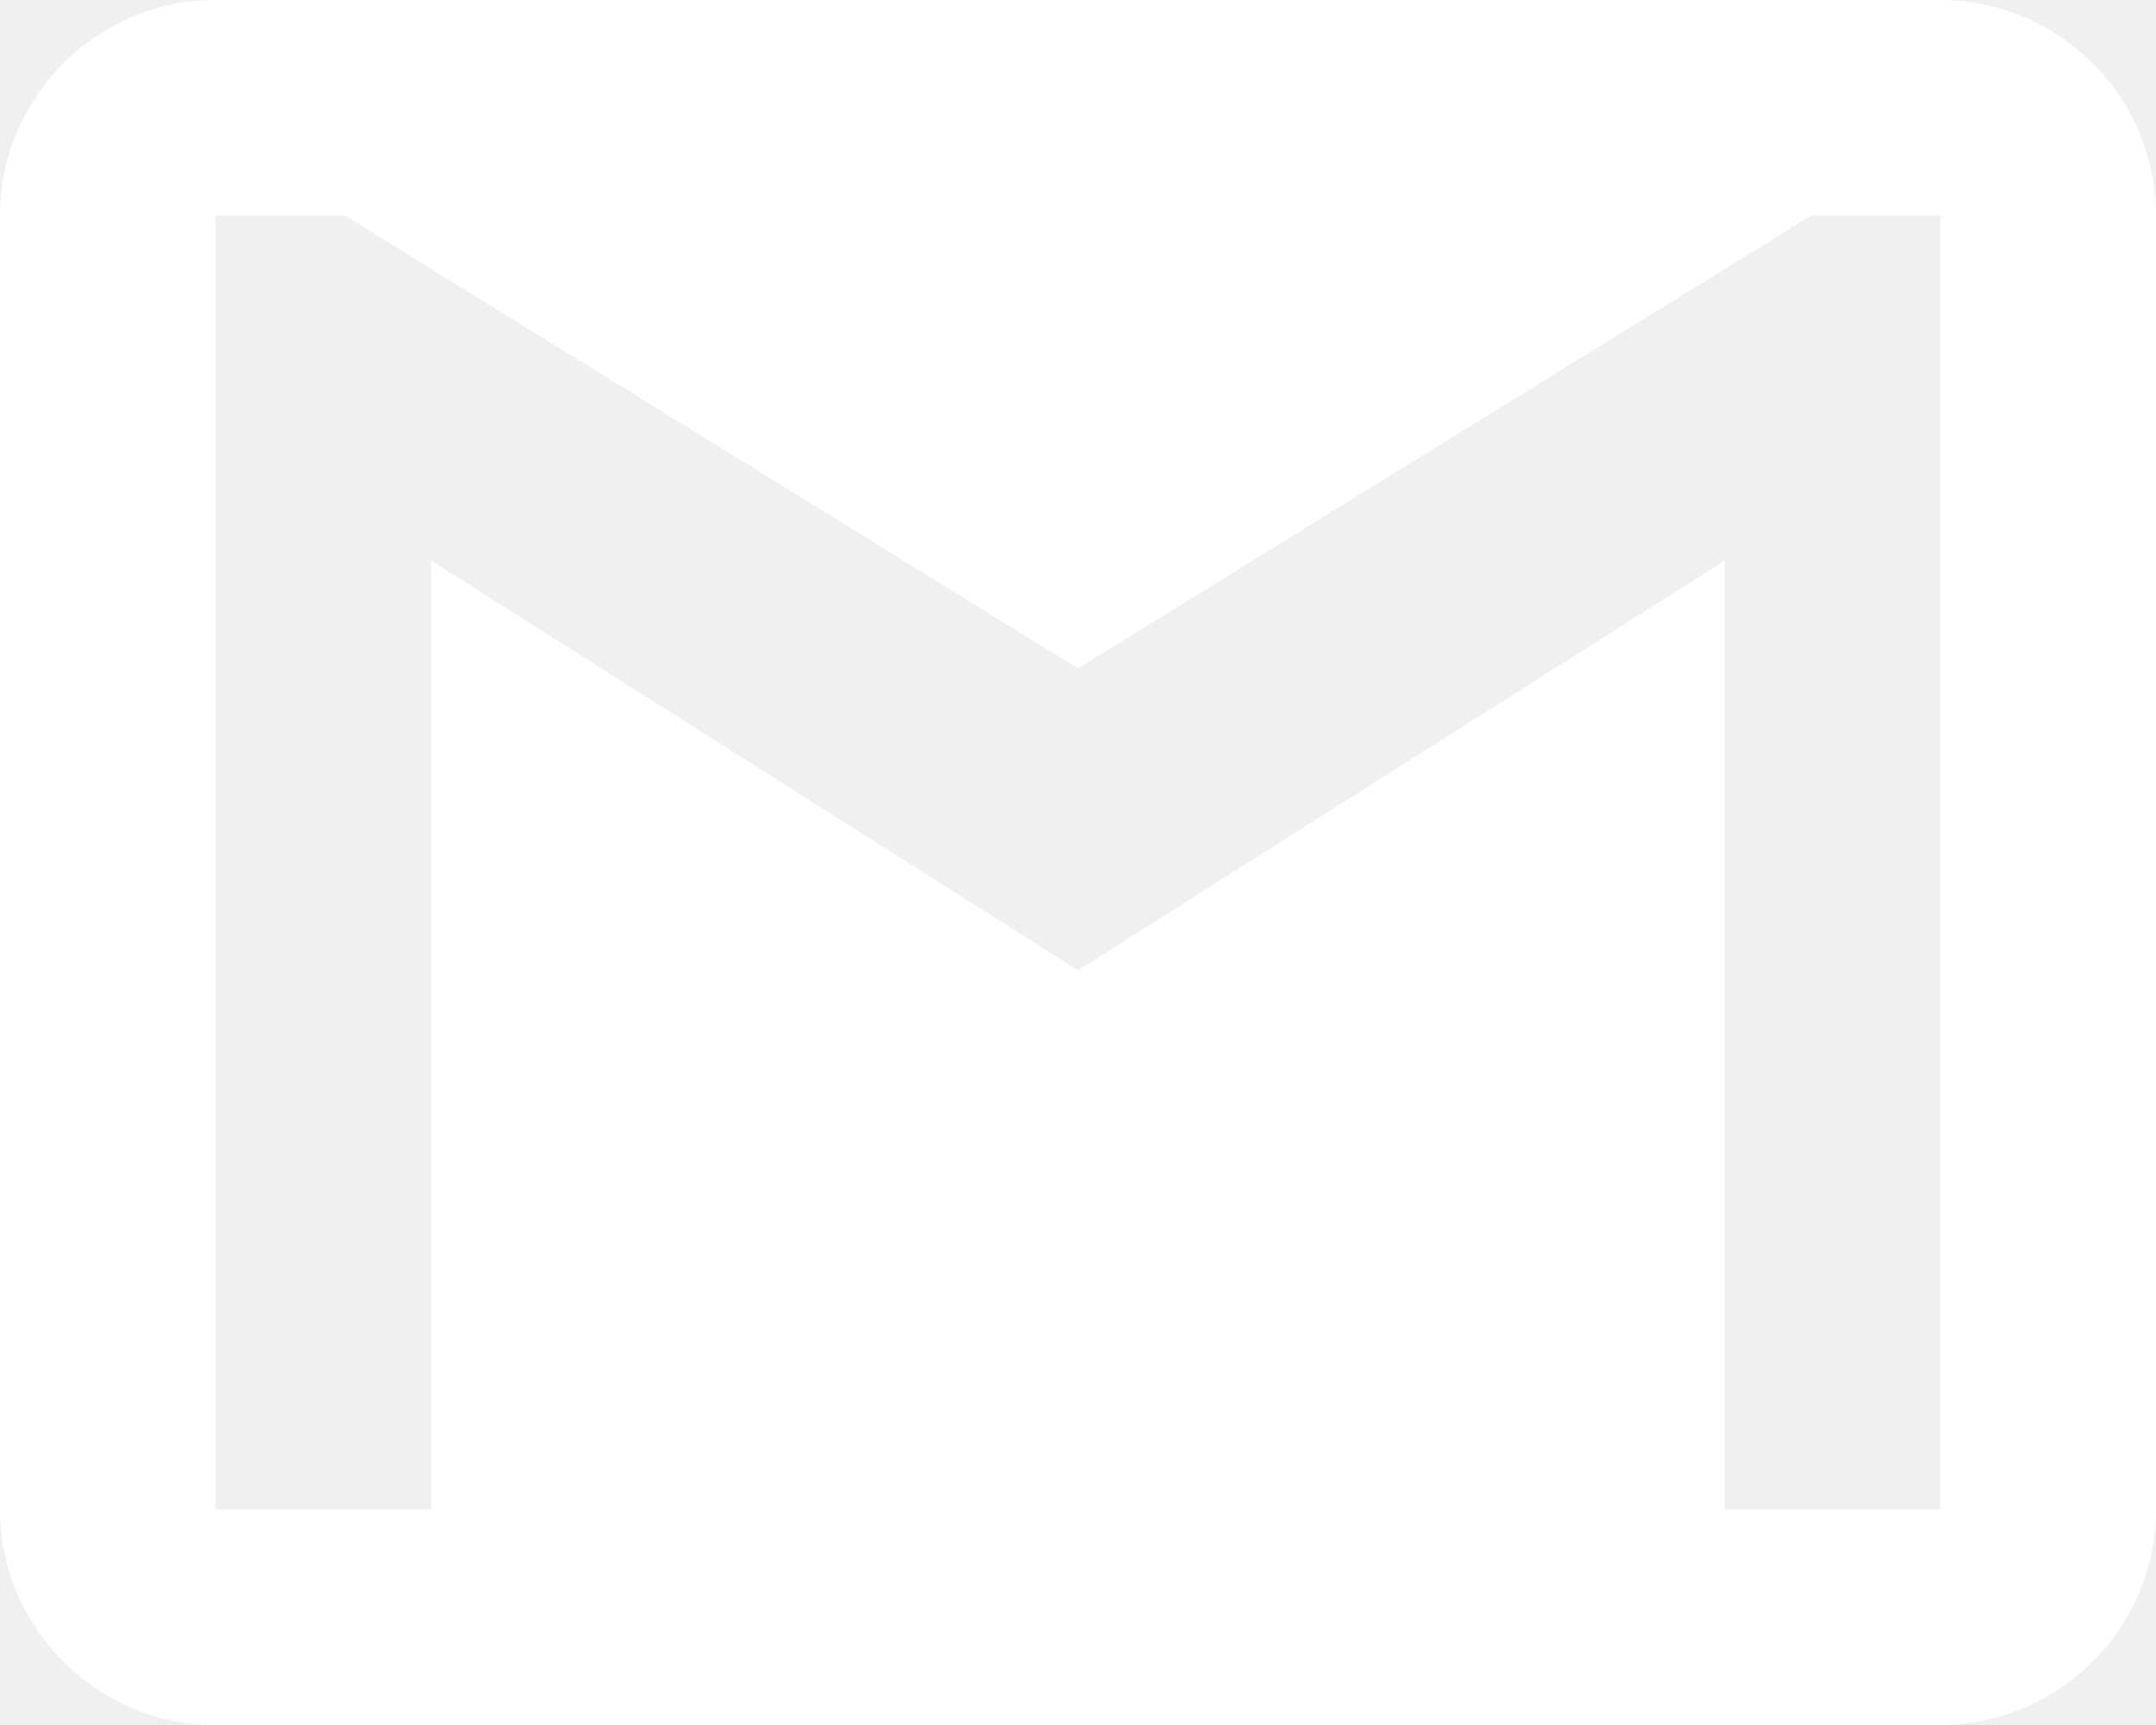
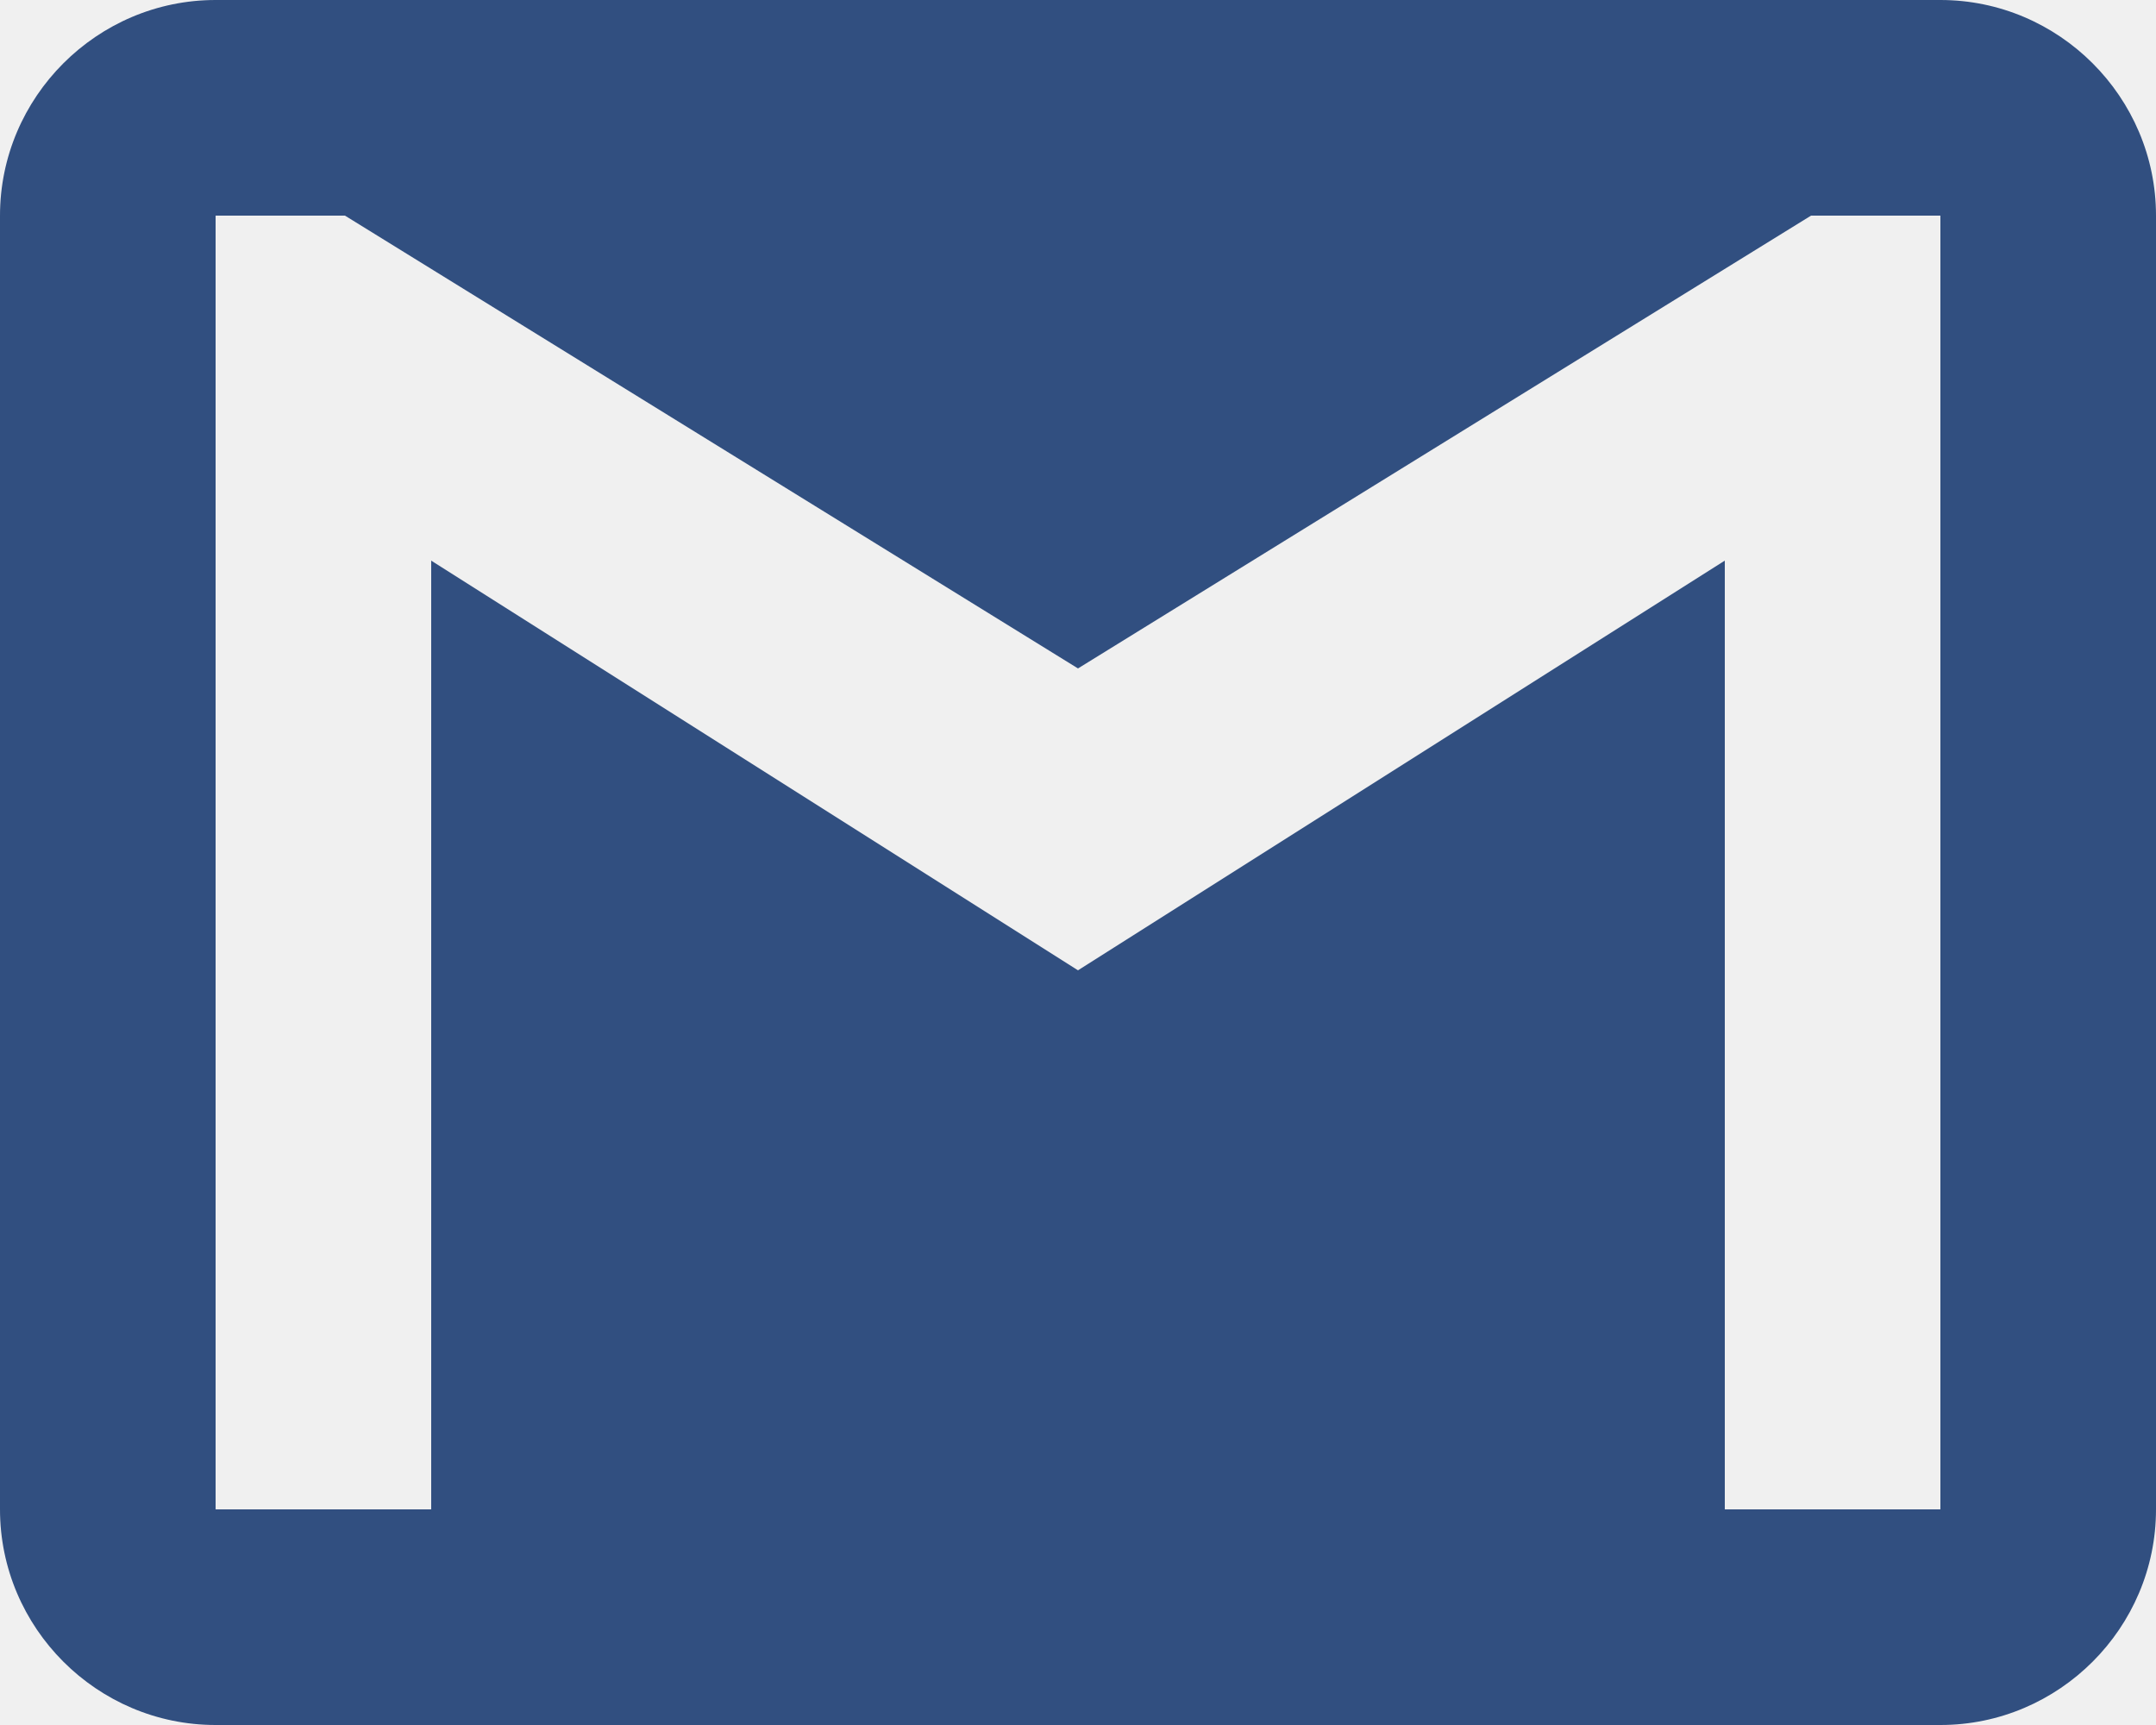
<svg xmlns="http://www.w3.org/2000/svg" width="20" height="16">
-   <path d="M18 0H2C.9 0 0 .9 0 2v12c0 1.1.9 2 2 2h16c1.1 0 2-.9 2-2V2c0-1.1-.9-2-2-2zm0 14h-2V5.2L10 9 4 5.2V14H2V2h1.2L10 6.2 16.8 2H18v12z" fill="#FFF" fill-rule="evenodd" />
+   <path d="M18 0H2C.9 0 0 .9 0 2v12c0 1.1.9 2 2 2h16c1.1 0 2-.9 2-2V2c0-1.1-.9-2-2-2zm0 14h-2V5.2L10 9 4 5.2V14H2V2h1.2L10 6.2 16.8 2H18v12z" fill="rgba(49,79,128,100)" fill-rule="evenodd" />
</svg>
